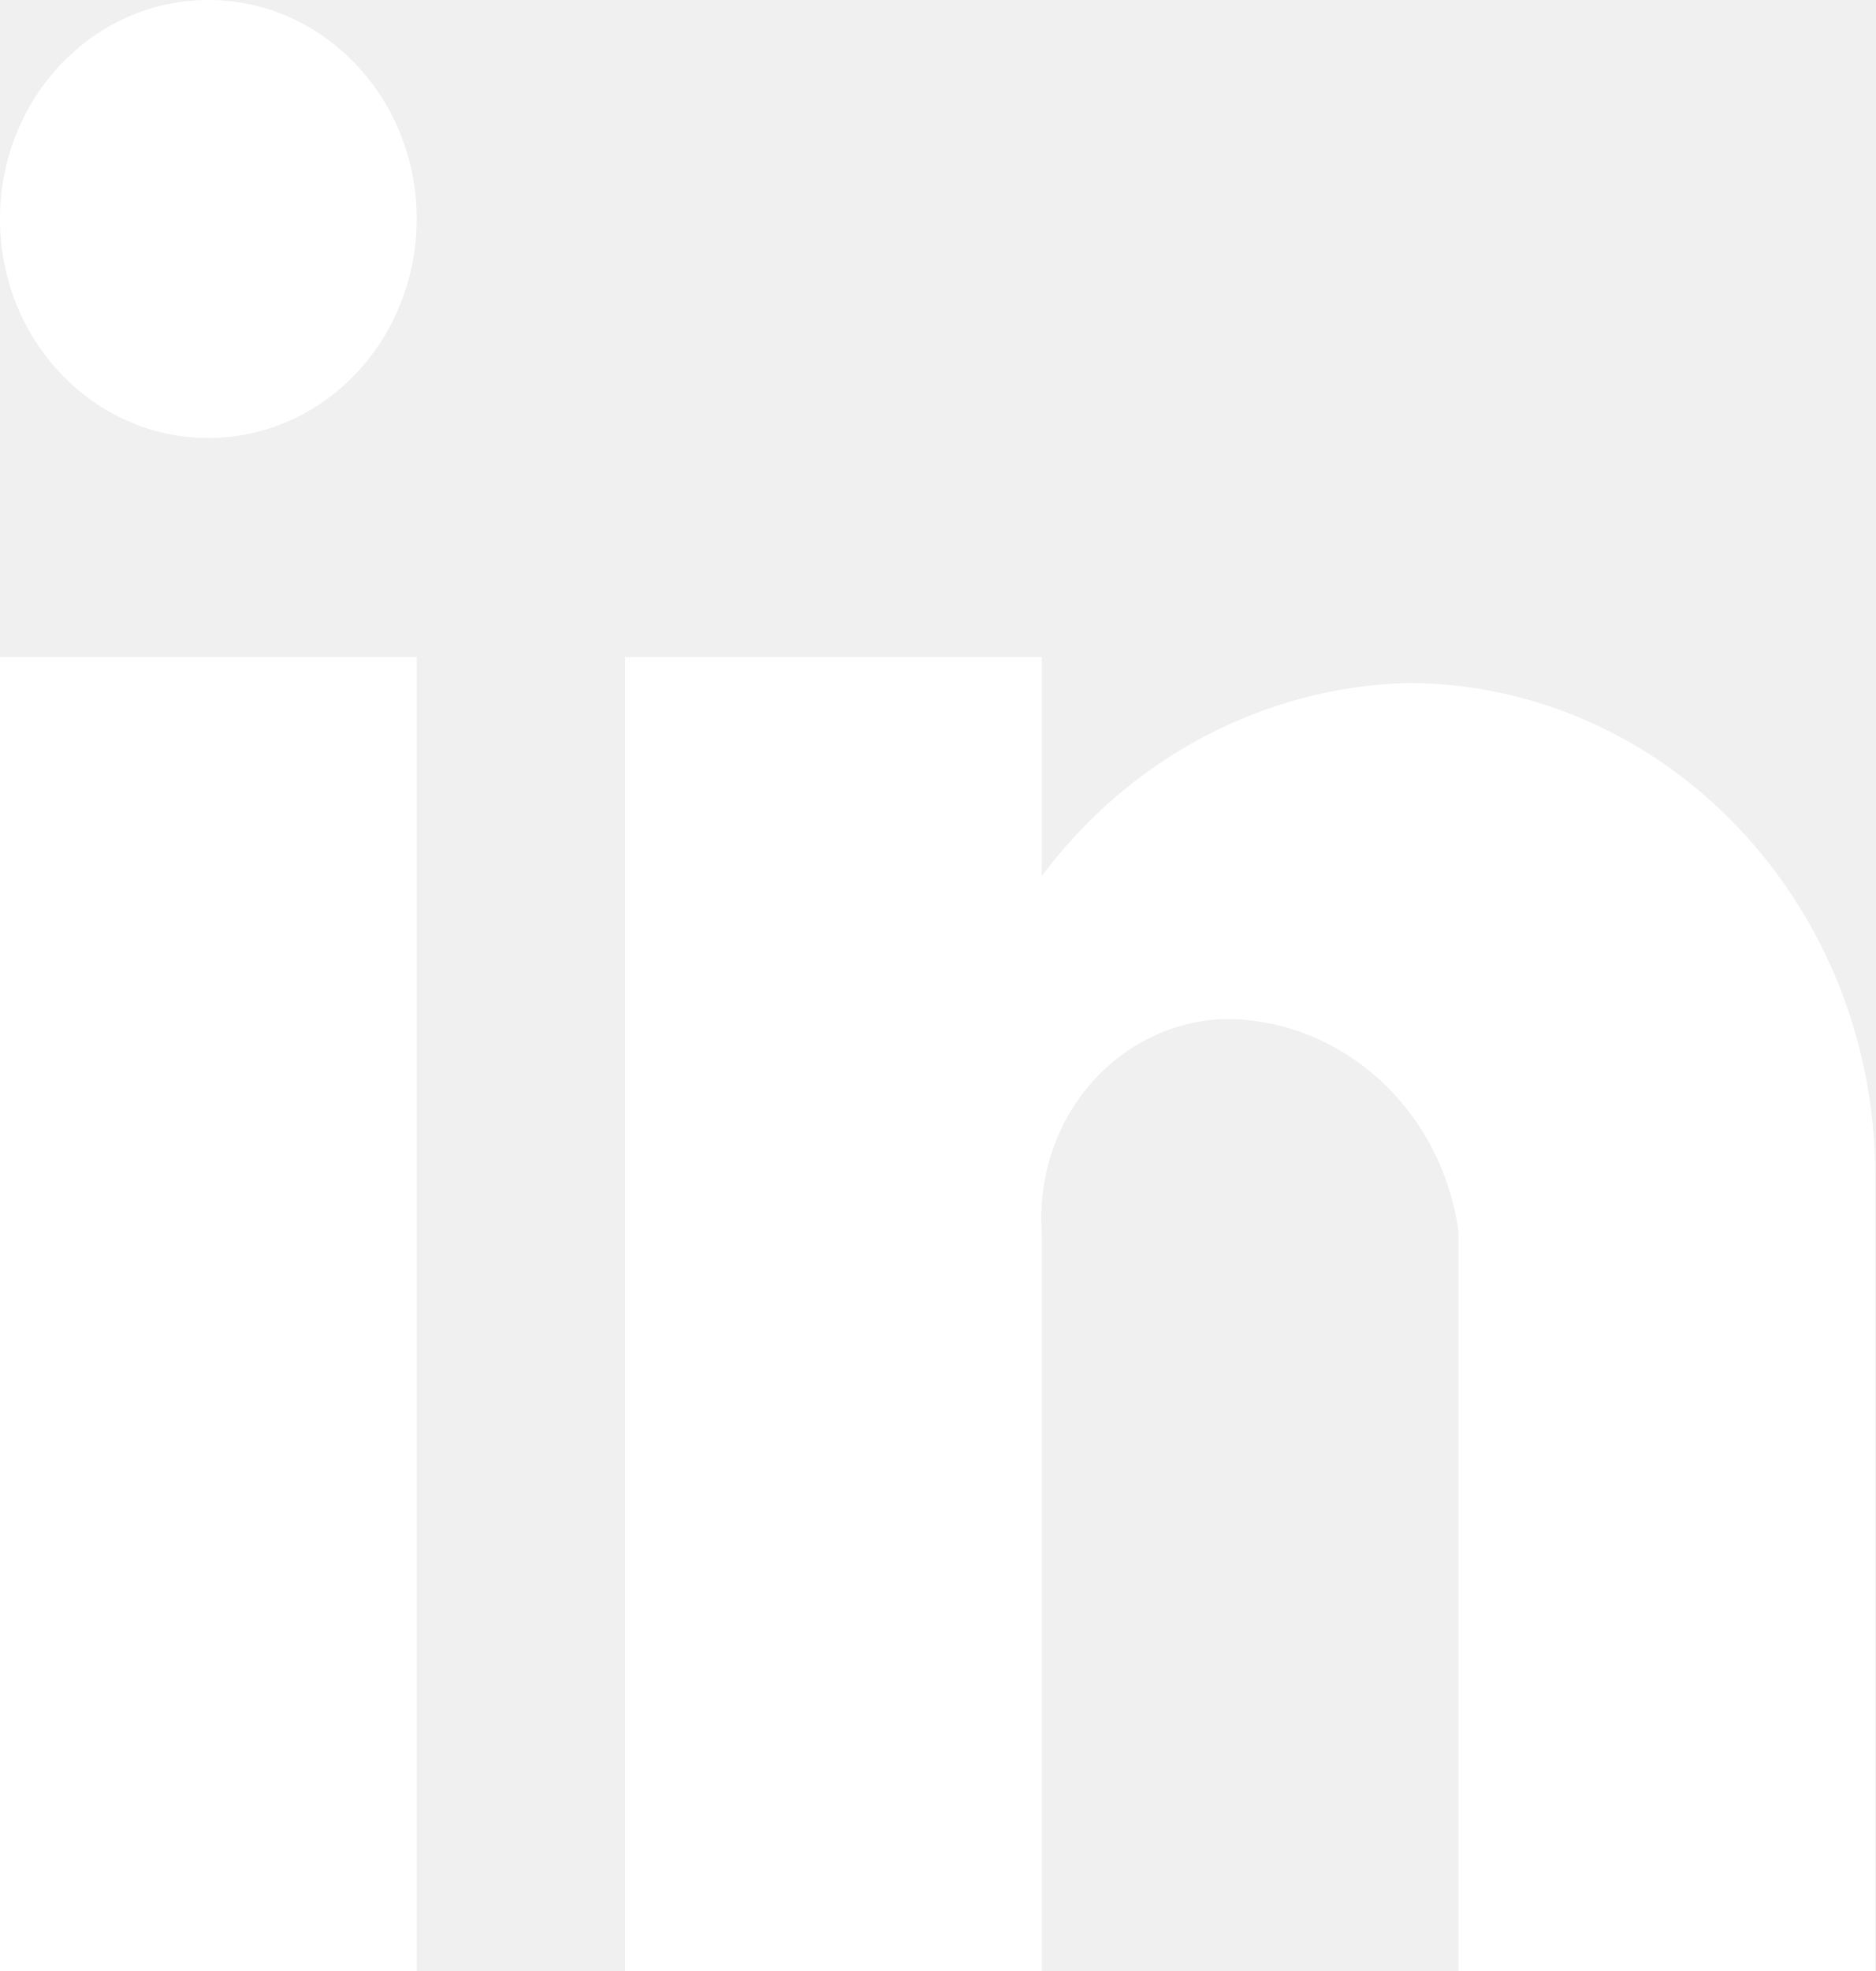
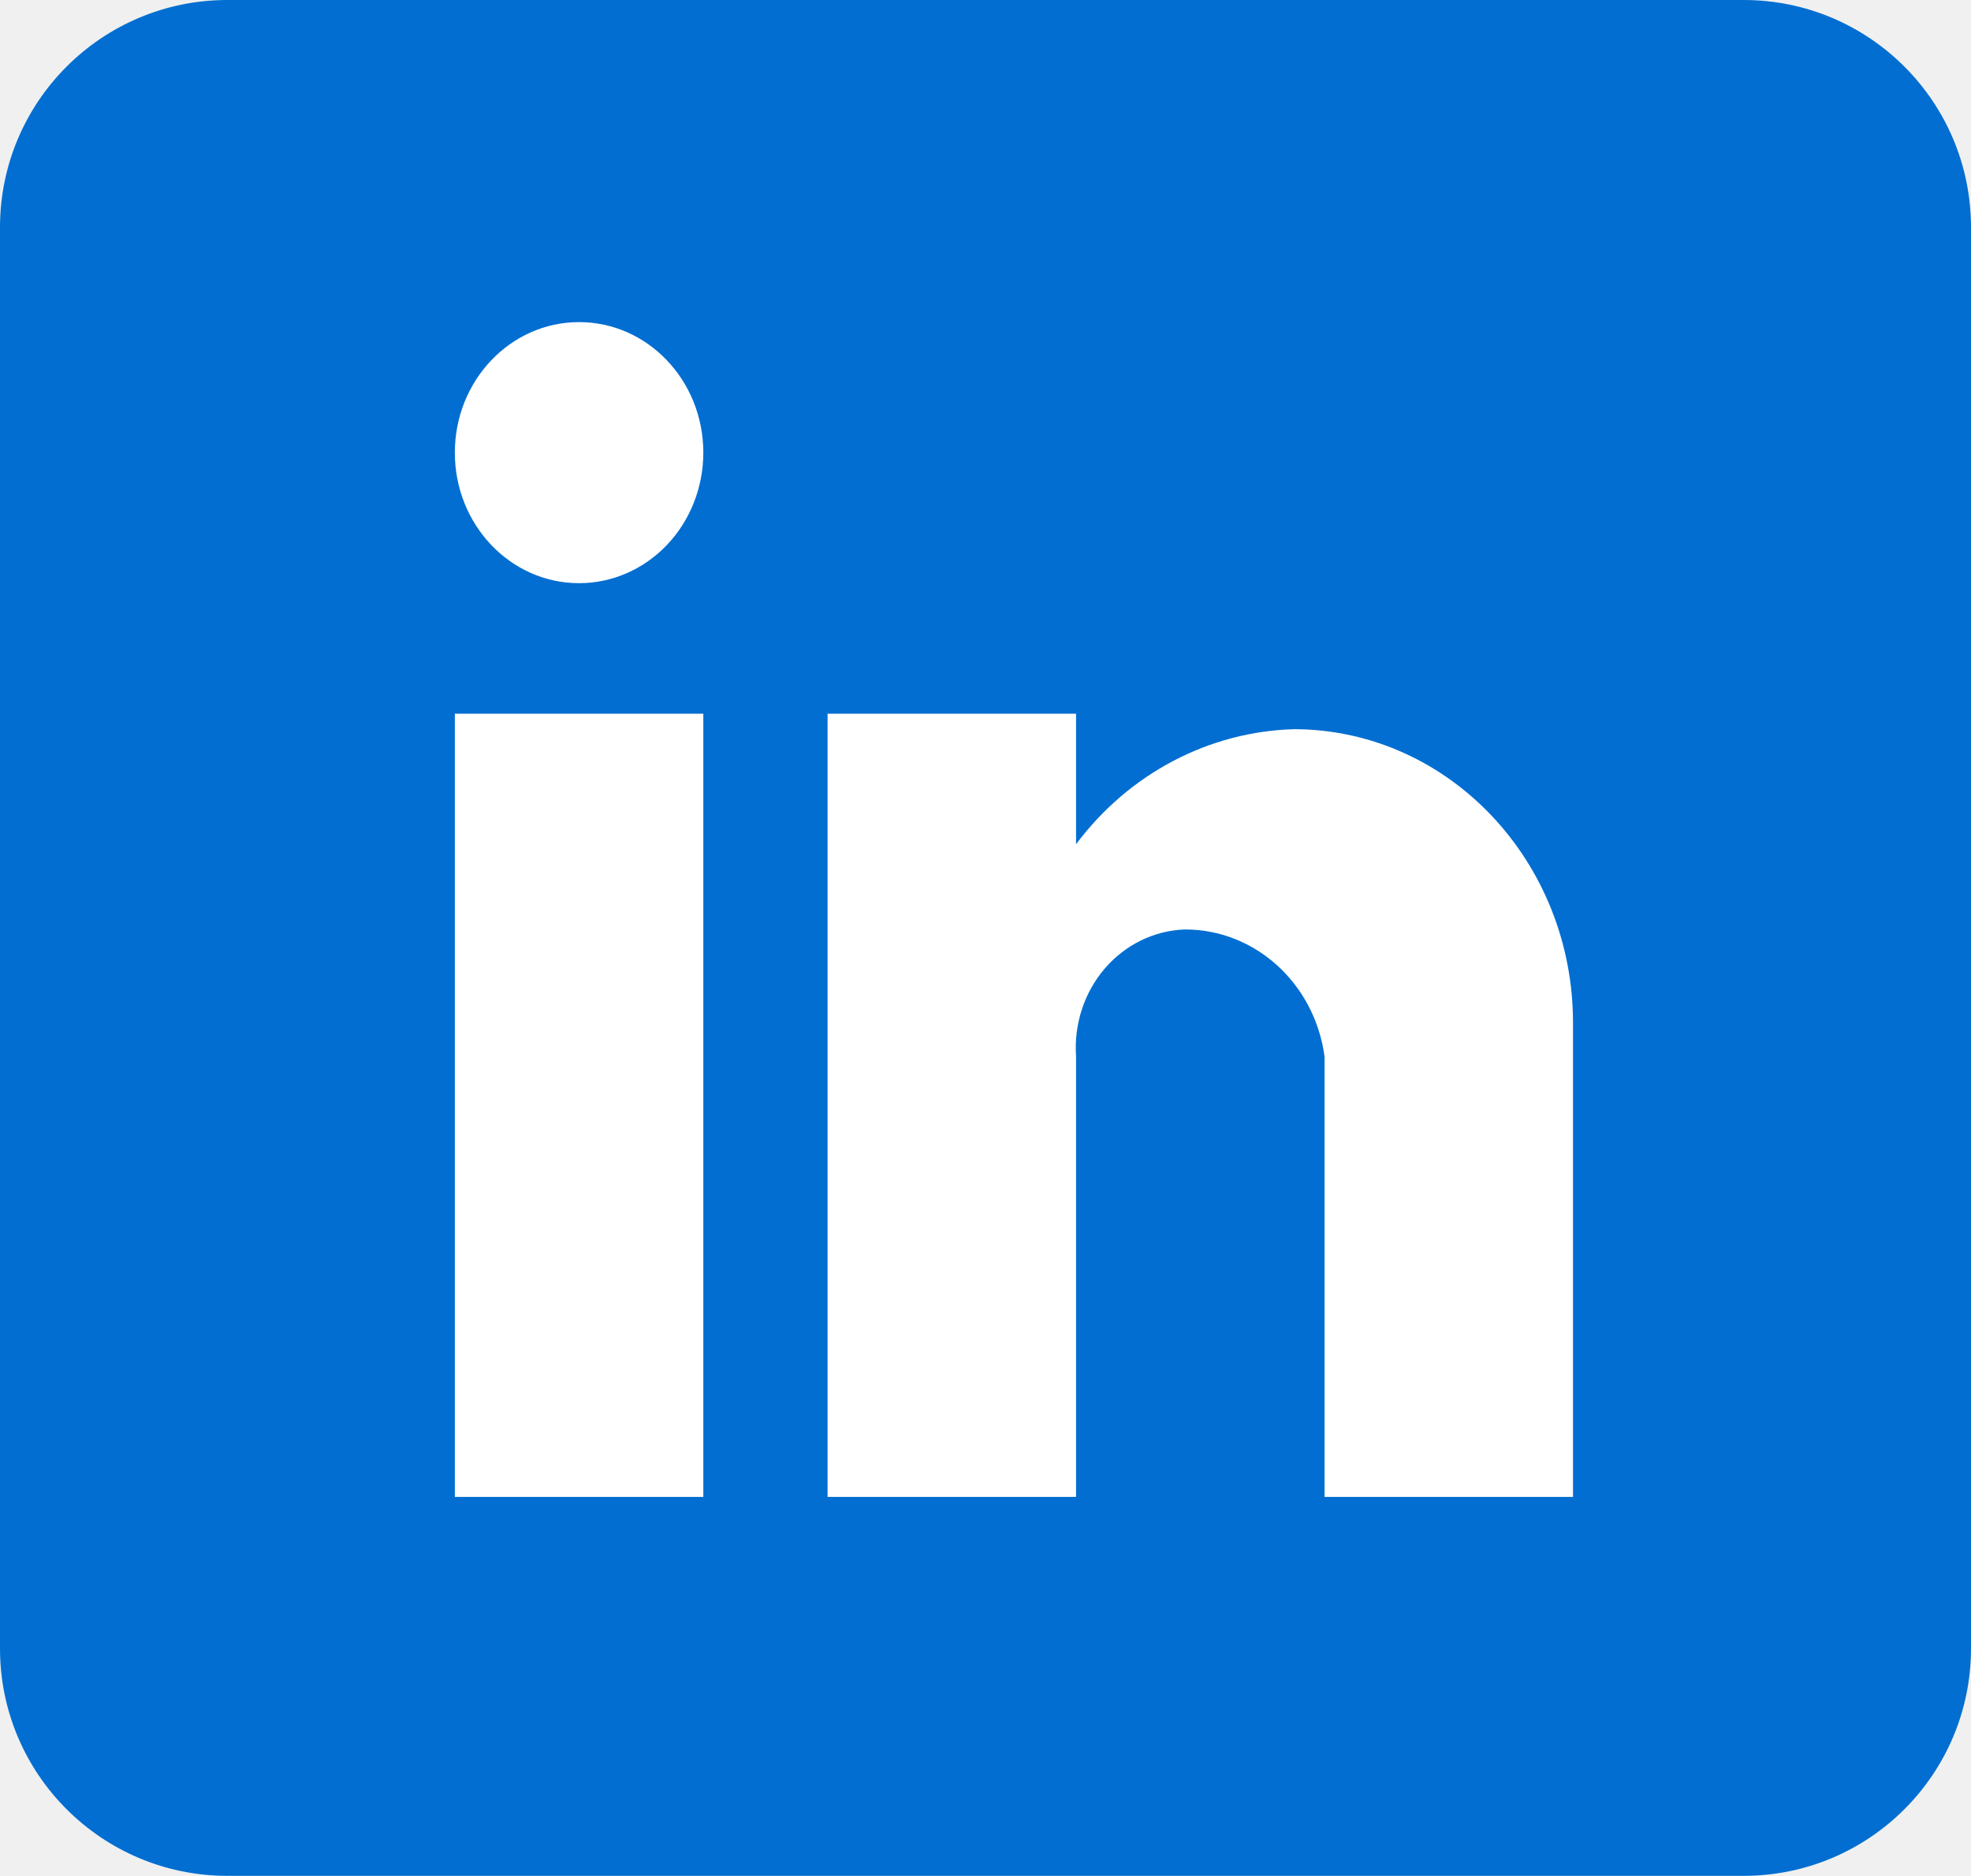
- <svg xmlns="http://www.w3.org/2000/svg" width="59" height="62" viewBox="0 0 59 62" fill="none">
-   <path d="M32.778 62H19.667V20.667H32.778V27.556C35.572 23.819 39.81 21.592 44.332 21.483C52.463 21.53 59.023 28.483 59 37.028V62H45.889V38.75C45.364 34.901 42.224 32.046 38.524 32.054C36.905 32.108 35.378 32.852 34.293 34.116C33.209 35.38 32.662 37.053 32.778 38.75V62ZM13.111 62H0V20.667H13.111V62ZM6.556 13.778C2.935 13.778 0 10.694 0 6.889C0 3.084 2.935 0 6.556 0C10.176 0 13.111 3.084 13.111 6.889C13.111 8.716 12.42 10.468 11.191 11.76C9.962 13.052 8.294 13.778 6.556 13.778Z" fill="white" />
+ <svg xmlns="http://www.w3.org/2000/svg" width="104" height="99" viewBox="0 0 104 99" fill="none">
+   <rect width="104" height="99" rx="12" fill="#026ED1" />
+   <path d="M56.778 79H43.667V37.667H56.778V44.556C59.572 40.819 63.81 38.592 68.332 38.483C76.463 38.53 83.023 45.483 83 54.028V79H69.889V55.75C69.364 51.901 66.224 49.046 62.524 49.054C60.905 49.108 59.378 49.852 58.293 51.116C57.209 52.38 56.662 54.053 56.778 55.75V79ZM37.111 79H24V37.667H37.111V79ZM30.555 30.778C26.935 30.778 24 27.694 24 23.889C24 20.084 26.935 17 30.555 17C34.176 17 37.111 20.084 37.111 23.889C37.111 25.716 36.42 27.468 35.191 28.76C33.962 30.052 32.294 30.778 30.555 30.778Z" fill="white" />
</svg>
